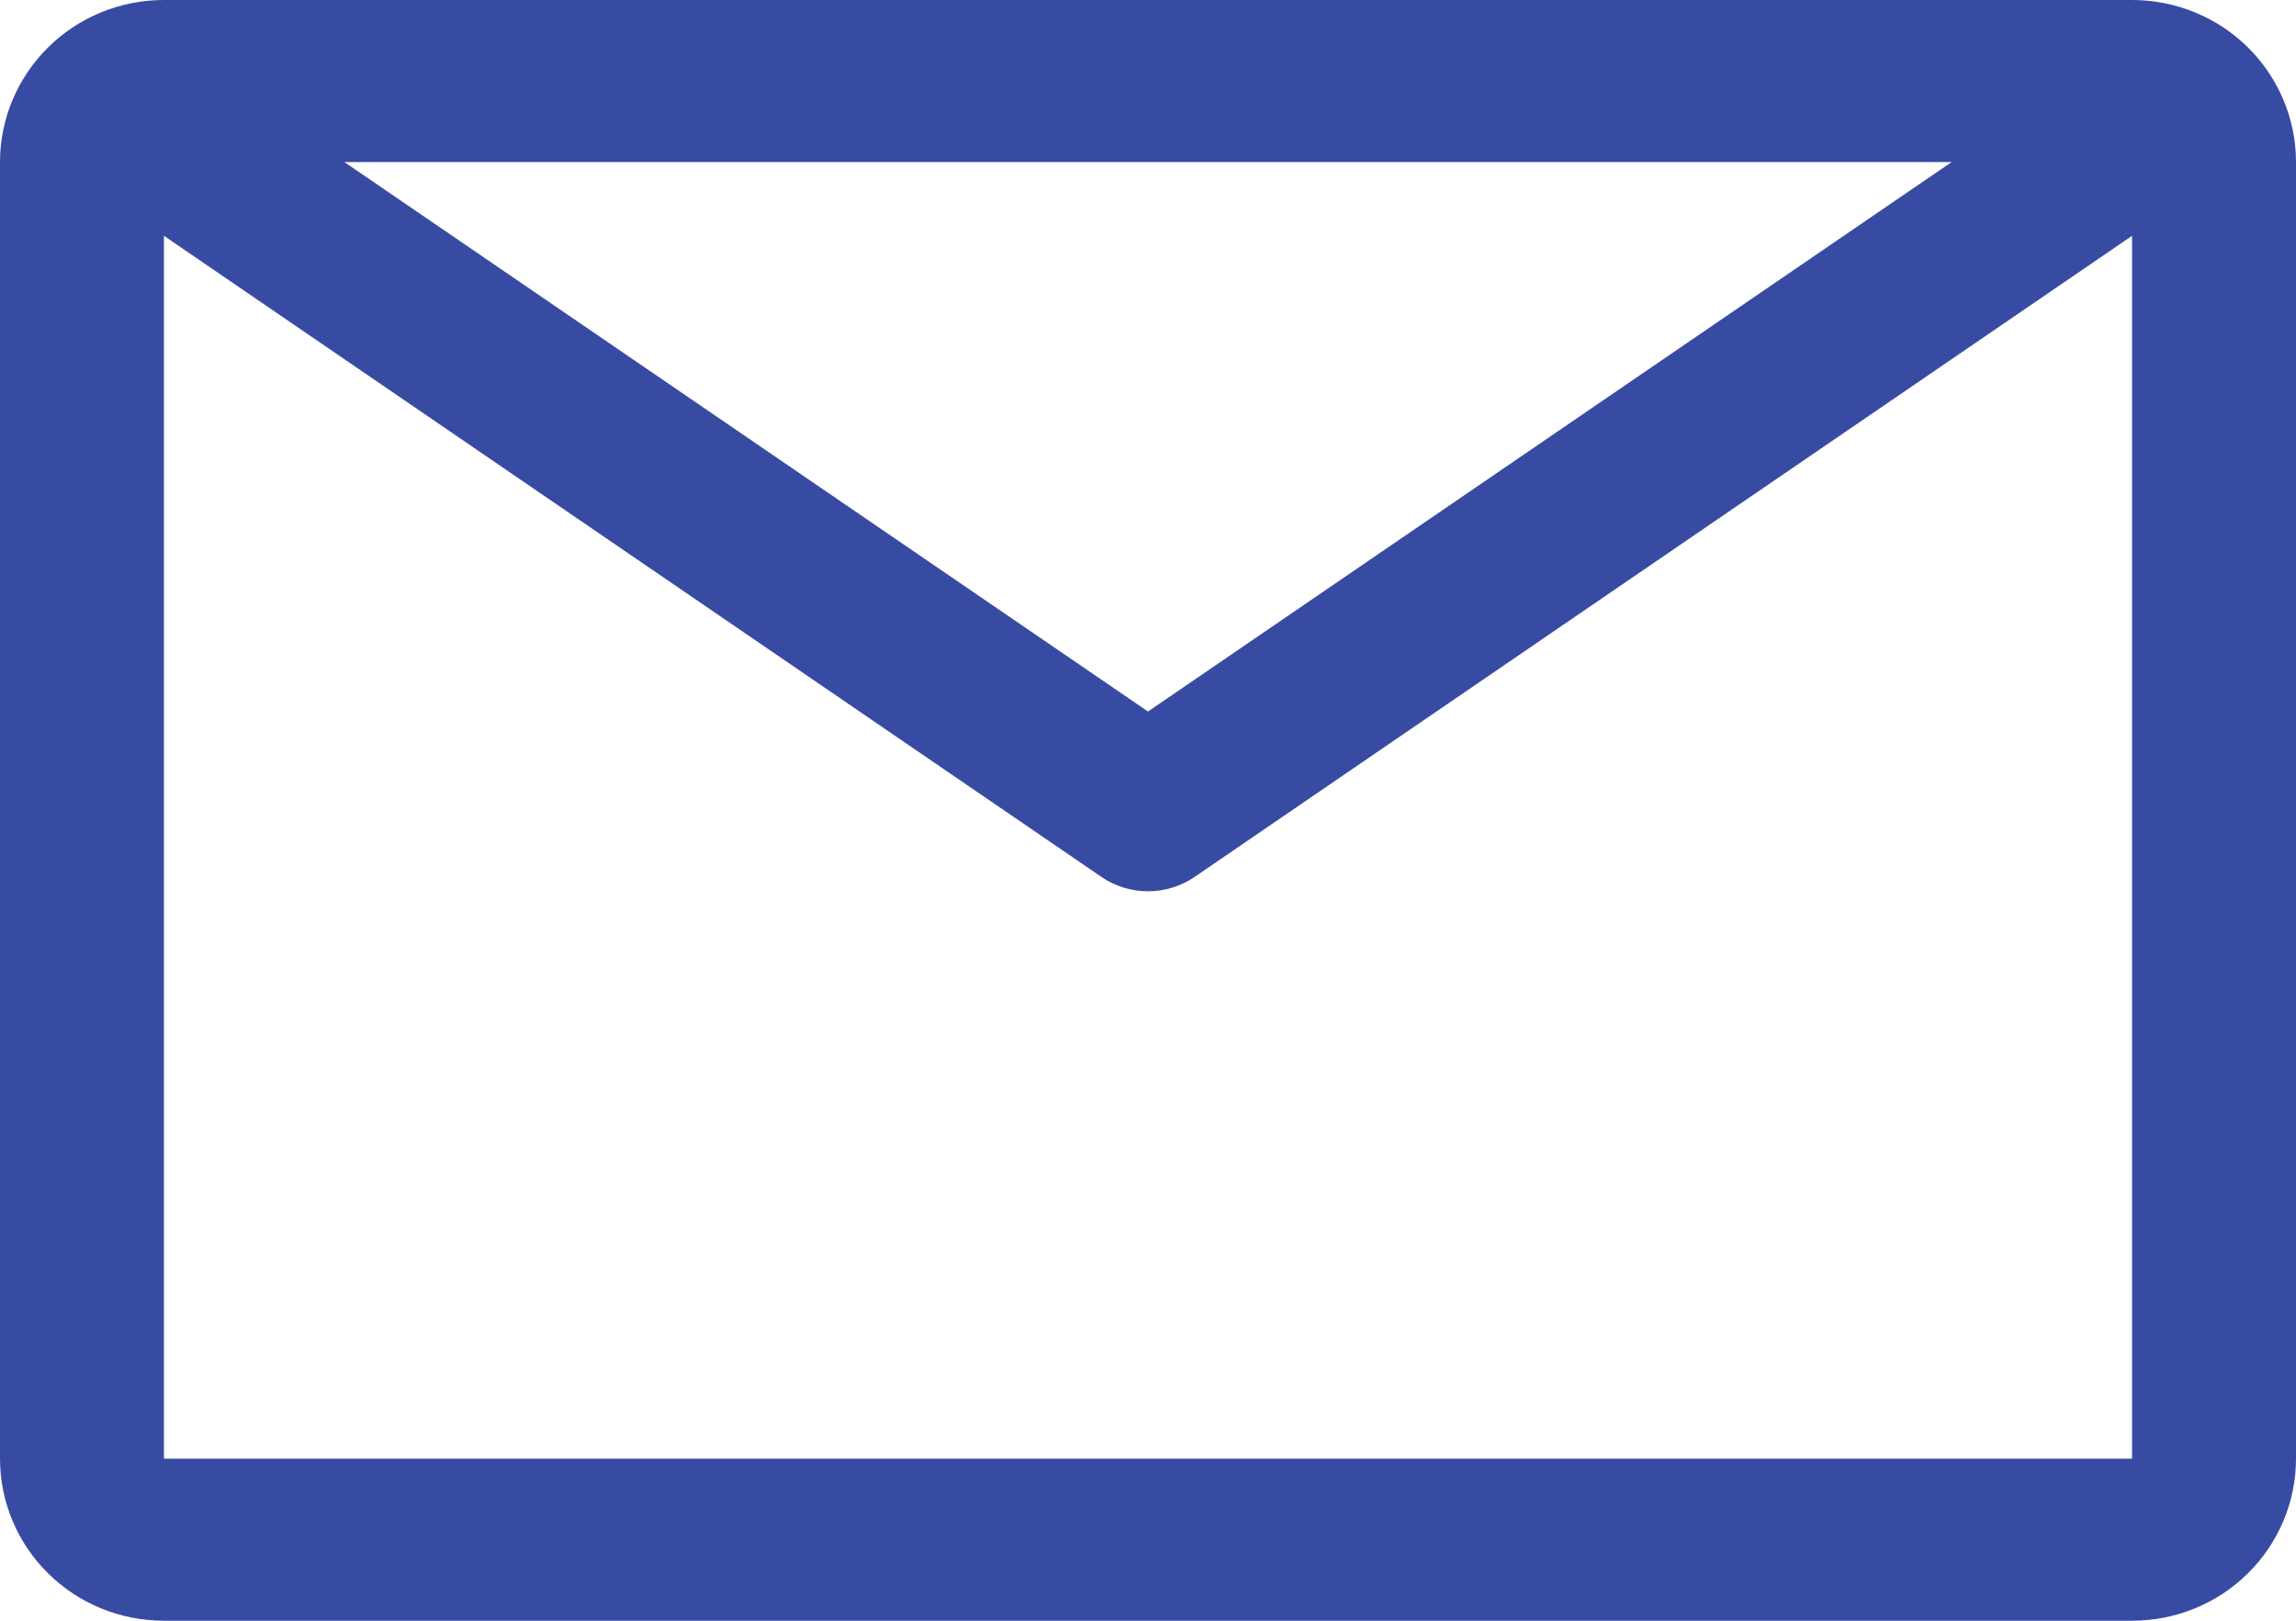
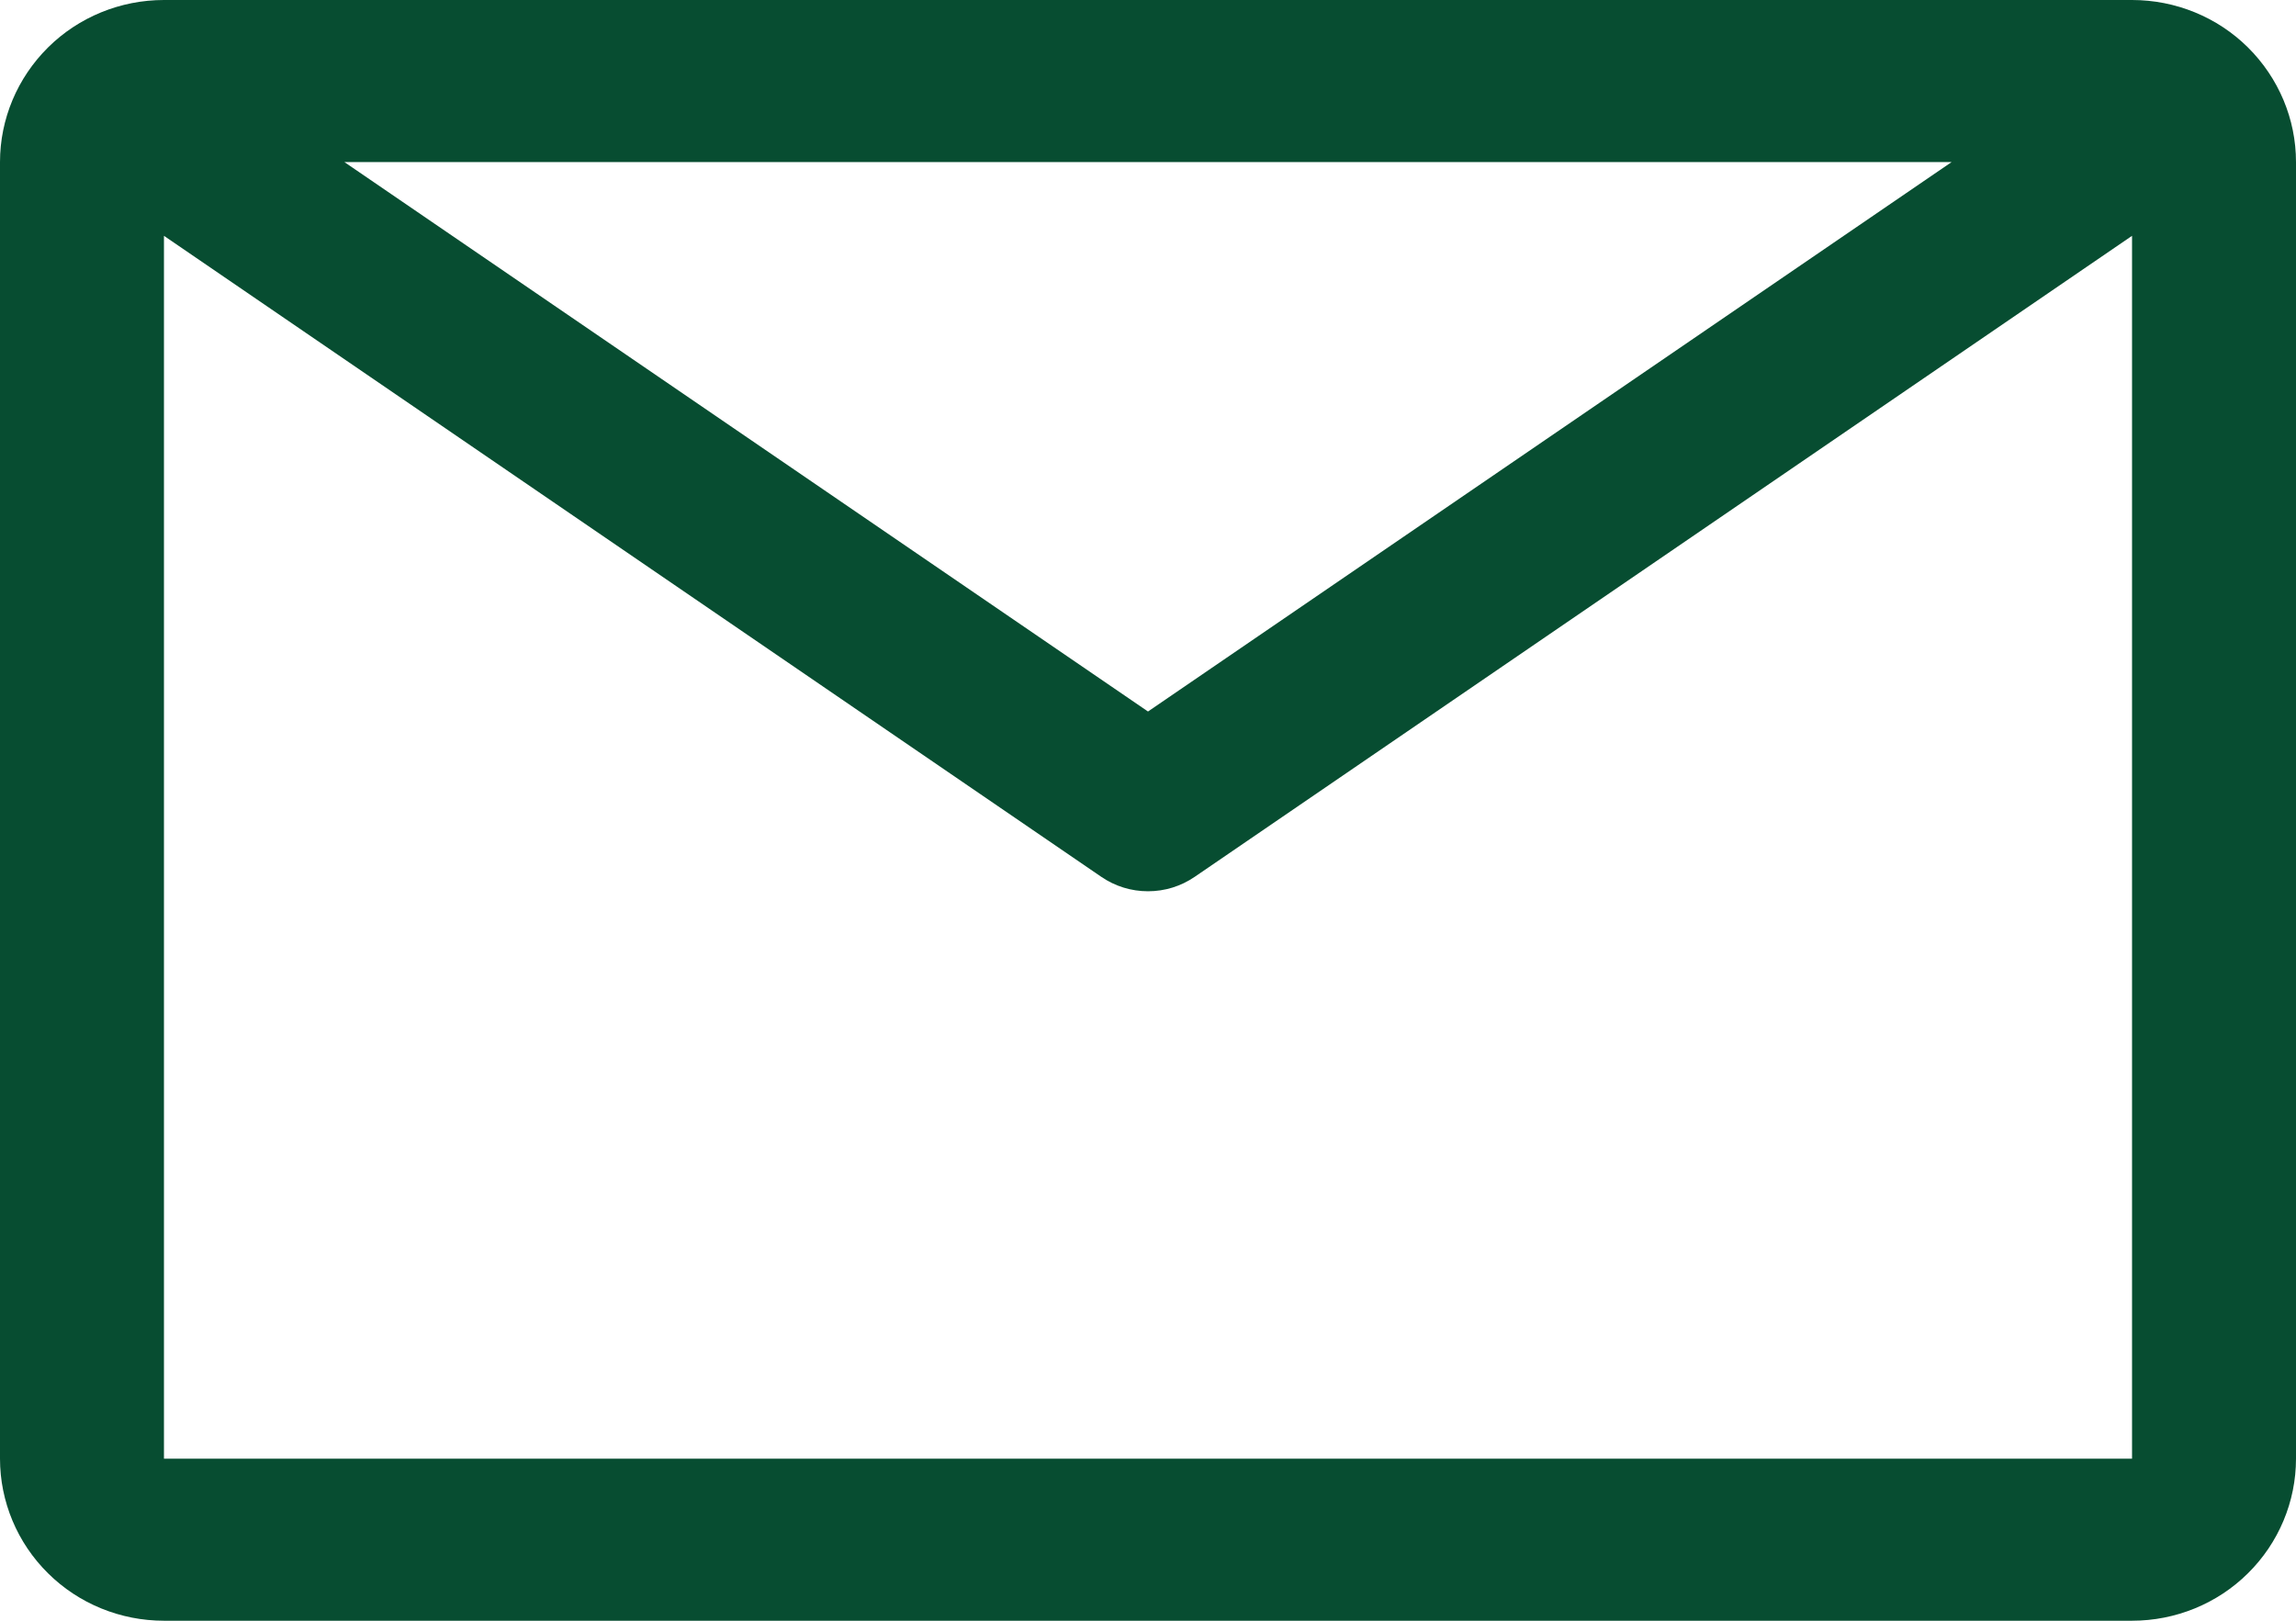
<svg xmlns="http://www.w3.org/2000/svg" width="17" height="12" viewBox="0 0 17 12" fill="none">
-   <path d="M15.786 0H1.214C0.892 0 0.583 0.126 0.356 0.351C0.128 0.577 0 0.882 0 1.2V10.8C0 11.118 0.128 11.424 0.356 11.649C0.583 11.874 0.892 12 1.214 12H15.786C16.108 12 16.417 11.874 16.644 11.649C16.872 11.424 17 11.118 17 10.8V1.2C17 0.882 16.872 0.577 16.644 0.351C16.417 0.126 16.108 0 15.786 0ZM14.45 1.2L8.5 5.268L2.55 1.2H14.45ZM1.214 10.8V1.746L8.154 6.492C8.256 6.562 8.376 6.599 8.5 6.599C8.624 6.599 8.744 6.562 8.846 6.492L15.786 1.746V10.8H1.214Z" fill="#384BA3" />
+   <path d="M15.786 0H1.214C0.892 0 0.583 0.126 0.356 0.351C0.128 0.577 0 0.882 0 1.2V10.8C0 11.118 0.128 11.424 0.356 11.649C0.583 11.874 0.892 12 1.214 12H15.786C16.108 12 16.417 11.874 16.644 11.649C16.872 11.424 17 11.118 17 10.8V1.2C17 0.882 16.872 0.577 16.644 0.351C16.417 0.126 16.108 0 15.786 0ZM14.45 1.2L8.5 5.268L2.55 1.2H14.45ZM1.214 10.8V1.746L8.154 6.492C8.256 6.562 8.376 6.599 8.5 6.599C8.624 6.599 8.744 6.562 8.846 6.492L15.786 1.746V10.8H1.214Z" fill="#074D31" />
</svg>
